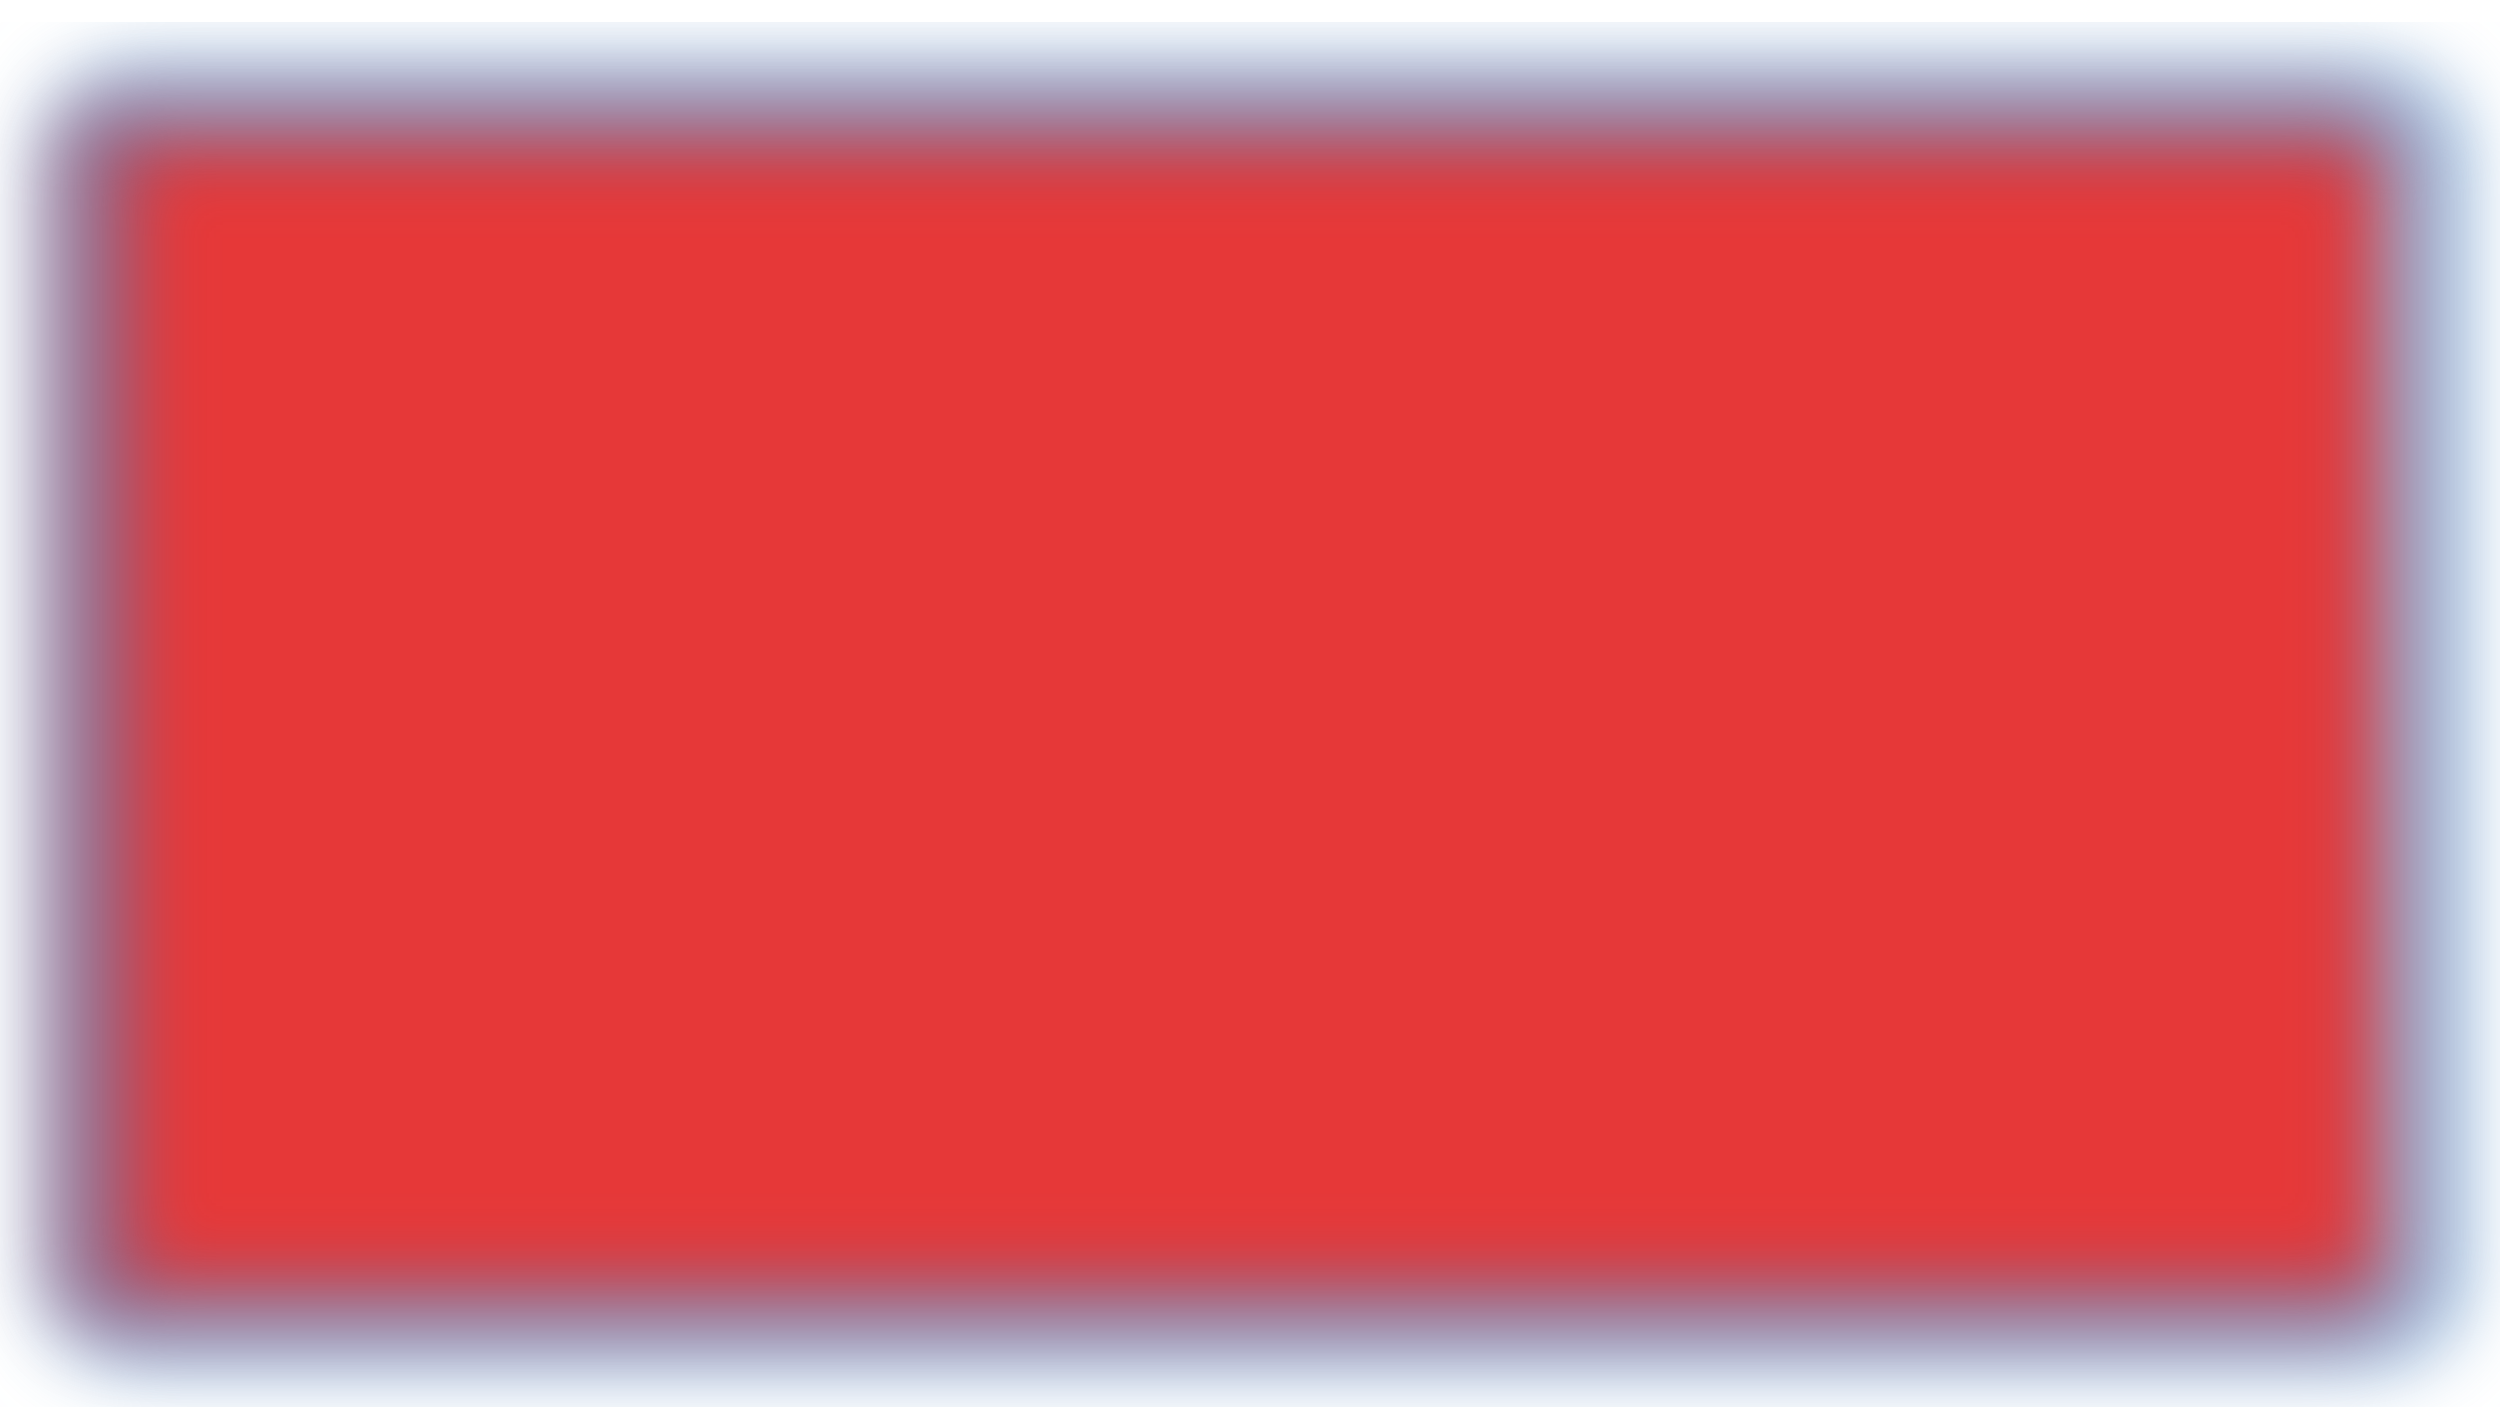
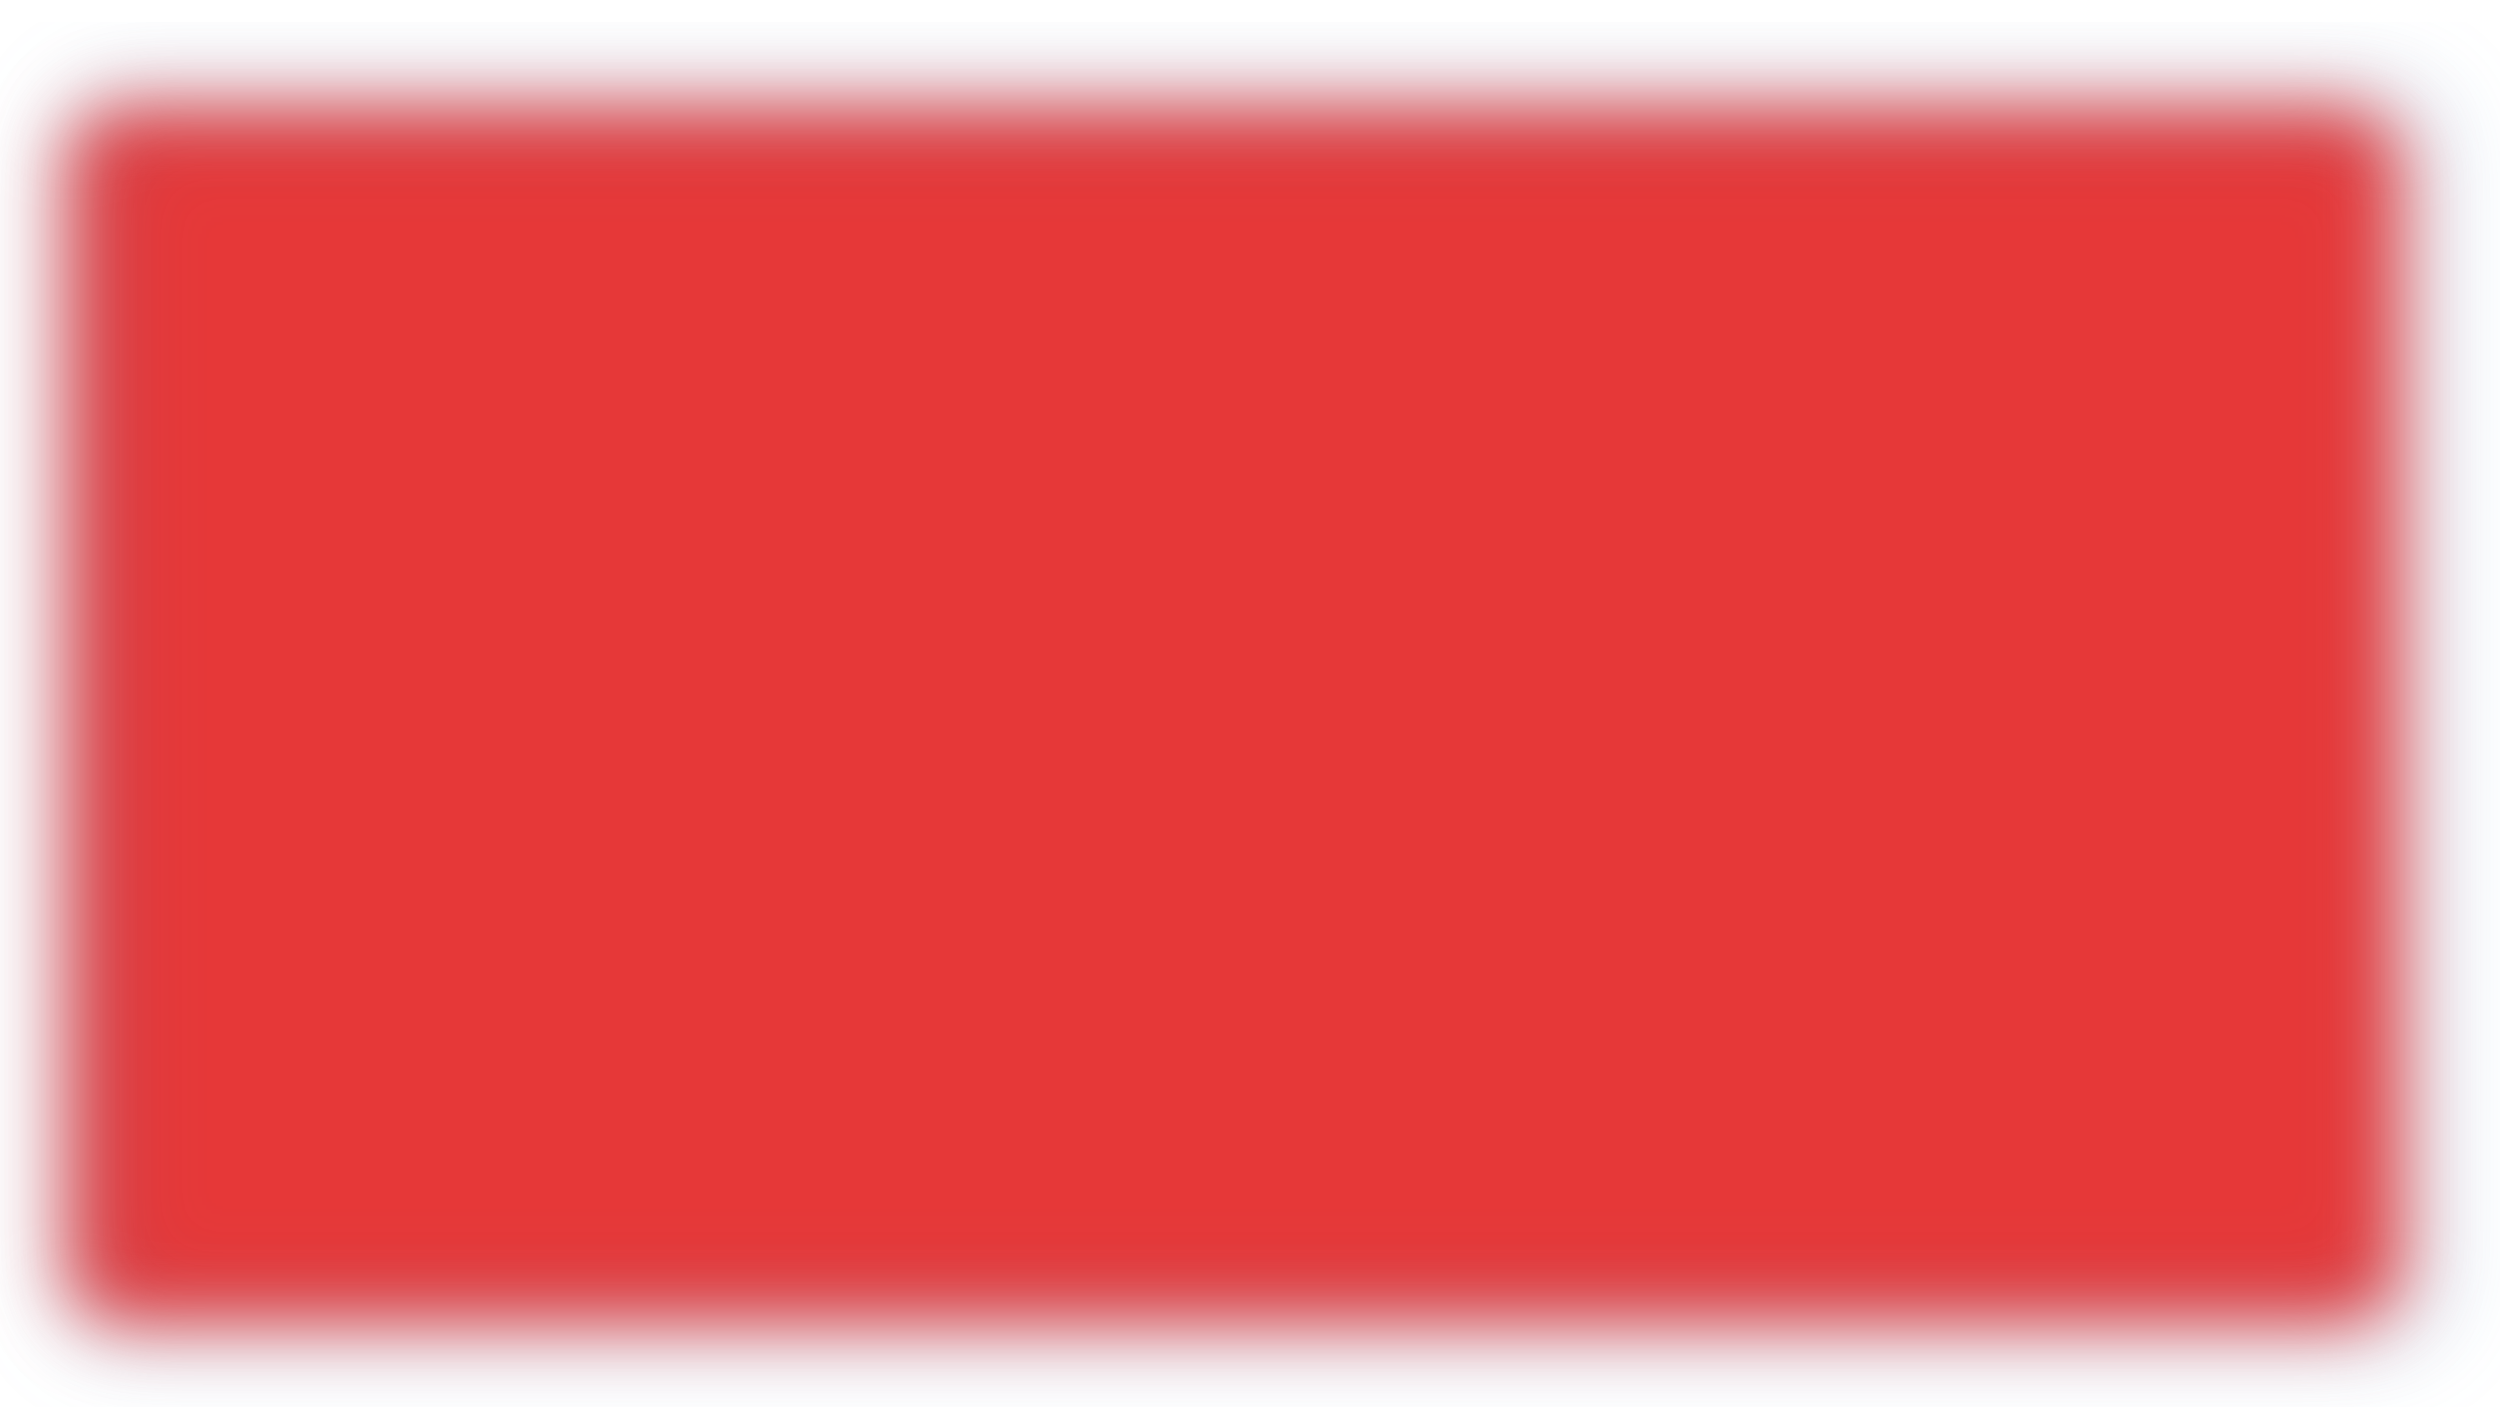
<svg xmlns="http://www.w3.org/2000/svg" xmlns:ns1="http://www.openswatchbook.org/uri/2009/osb" id="svg839" version="1.1" viewBox="0 0 508 285.75" height="1080" width="1920">
  <defs id="defs833">
    <linearGradient ns1:paint="solid" id="linearGradient1762">
      <stop id="stop1760" offset="0" style="stop-color:#ff0006;stop-opacity:1;" />
    </linearGradient>
    <filter height="1.135" y="-0.067" width="1.074" x="-0.037" id="filter2850" style="color-interpolation-filters:sRGB">
      <feGaussianBlur id="feGaussianBlur2852" stdDeviation="7.655" />
    </filter>
    <filter style="color-interpolation-filters:sRGB" id="filter2850-1" x="-0.037" width="1.074" y="-0.067" height="1.135">
      <feGaussianBlur stdDeviation="7.655" id="feGaussianBlur2852-3" />
    </filter>
  </defs>
  <g id="layer1">
    <rect transform="matrix(0.9557485,0,0,0.9111435,7.555231,14.34328)" ry="13.184" y="7.546" x="5.861" height="272.572" width="497.16" id="rect2734" style="opacity:1;fill:#e63838;fill-opacity:1;stroke:none;stroke-width:22.718;stroke-linecap:round;stroke-linejoin:round;stroke-miterlimit:4;stroke-dasharray:none;stroke-dashoffset:0;stroke-opacity:1;paint-order:markers fill stroke;filter:url(#filter2850)" />
-     <rect style="opacity:0.5;fill:none;fill-opacity:1;stroke:#4382c2;stroke-width:22.718;stroke-linecap:round;stroke-linejoin:round;stroke-miterlimit:4;stroke-dasharray:none;stroke-dashoffset:0;stroke-opacity:1;paint-order:markers fill stroke;filter:url(#filter2850-1)" id="rect2734-6" width="497.16" height="272.572" x="5.861" y="7.546" ry="13.184" transform="matrix(0.9557484,0,0,0.9111435,11.2594,14.34328)" />
+     <rect style="opacity:0.104;fill:none;fill-opacity:1;stroke:#4382c2;stroke-width:22.718;stroke-linecap:round;stroke-linejoin:round;stroke-miterlimit:4;stroke-dasharray:none;stroke-dashoffset:0;stroke-opacity:1;paint-order:markers fill stroke;filter:url(#filter2850-1)" id="rect2734-6" width="497.16" height="272.572" x="5.861" y="7.546" ry="13.184" transform="matrix(0.9557484,0,0,0.9111435,11.2594,14.34328)" />
  </g>
</svg>
